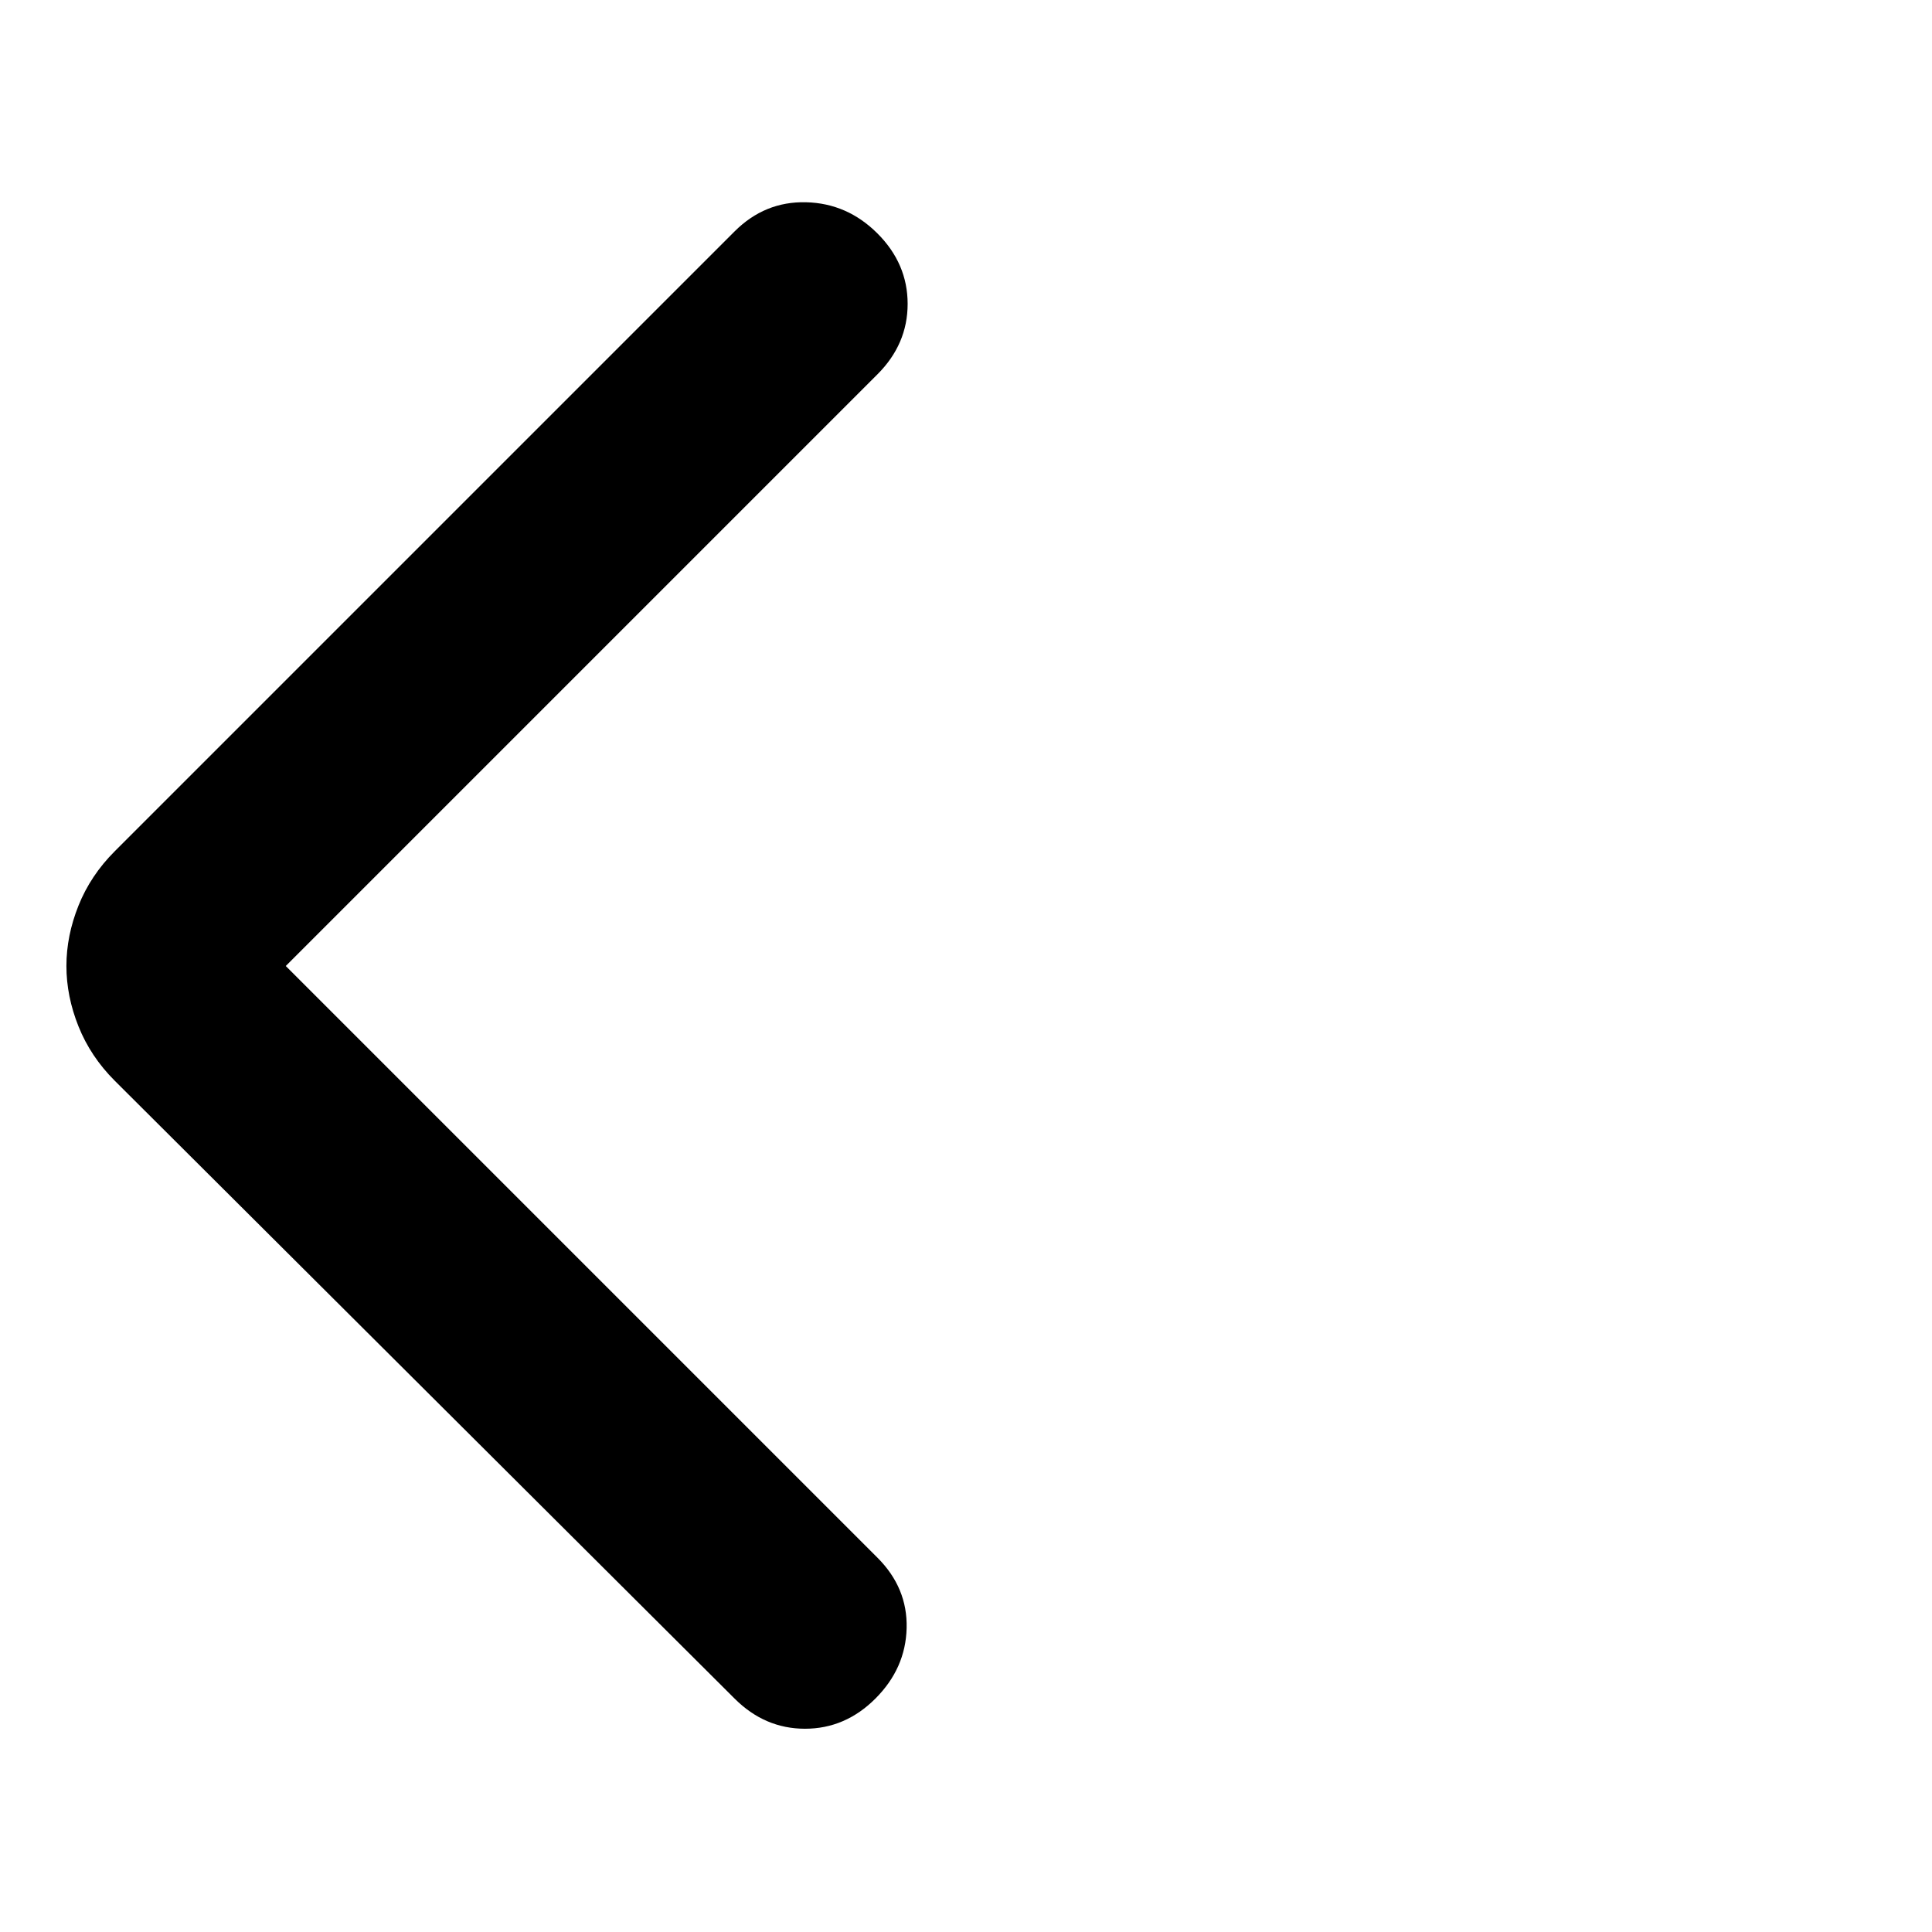
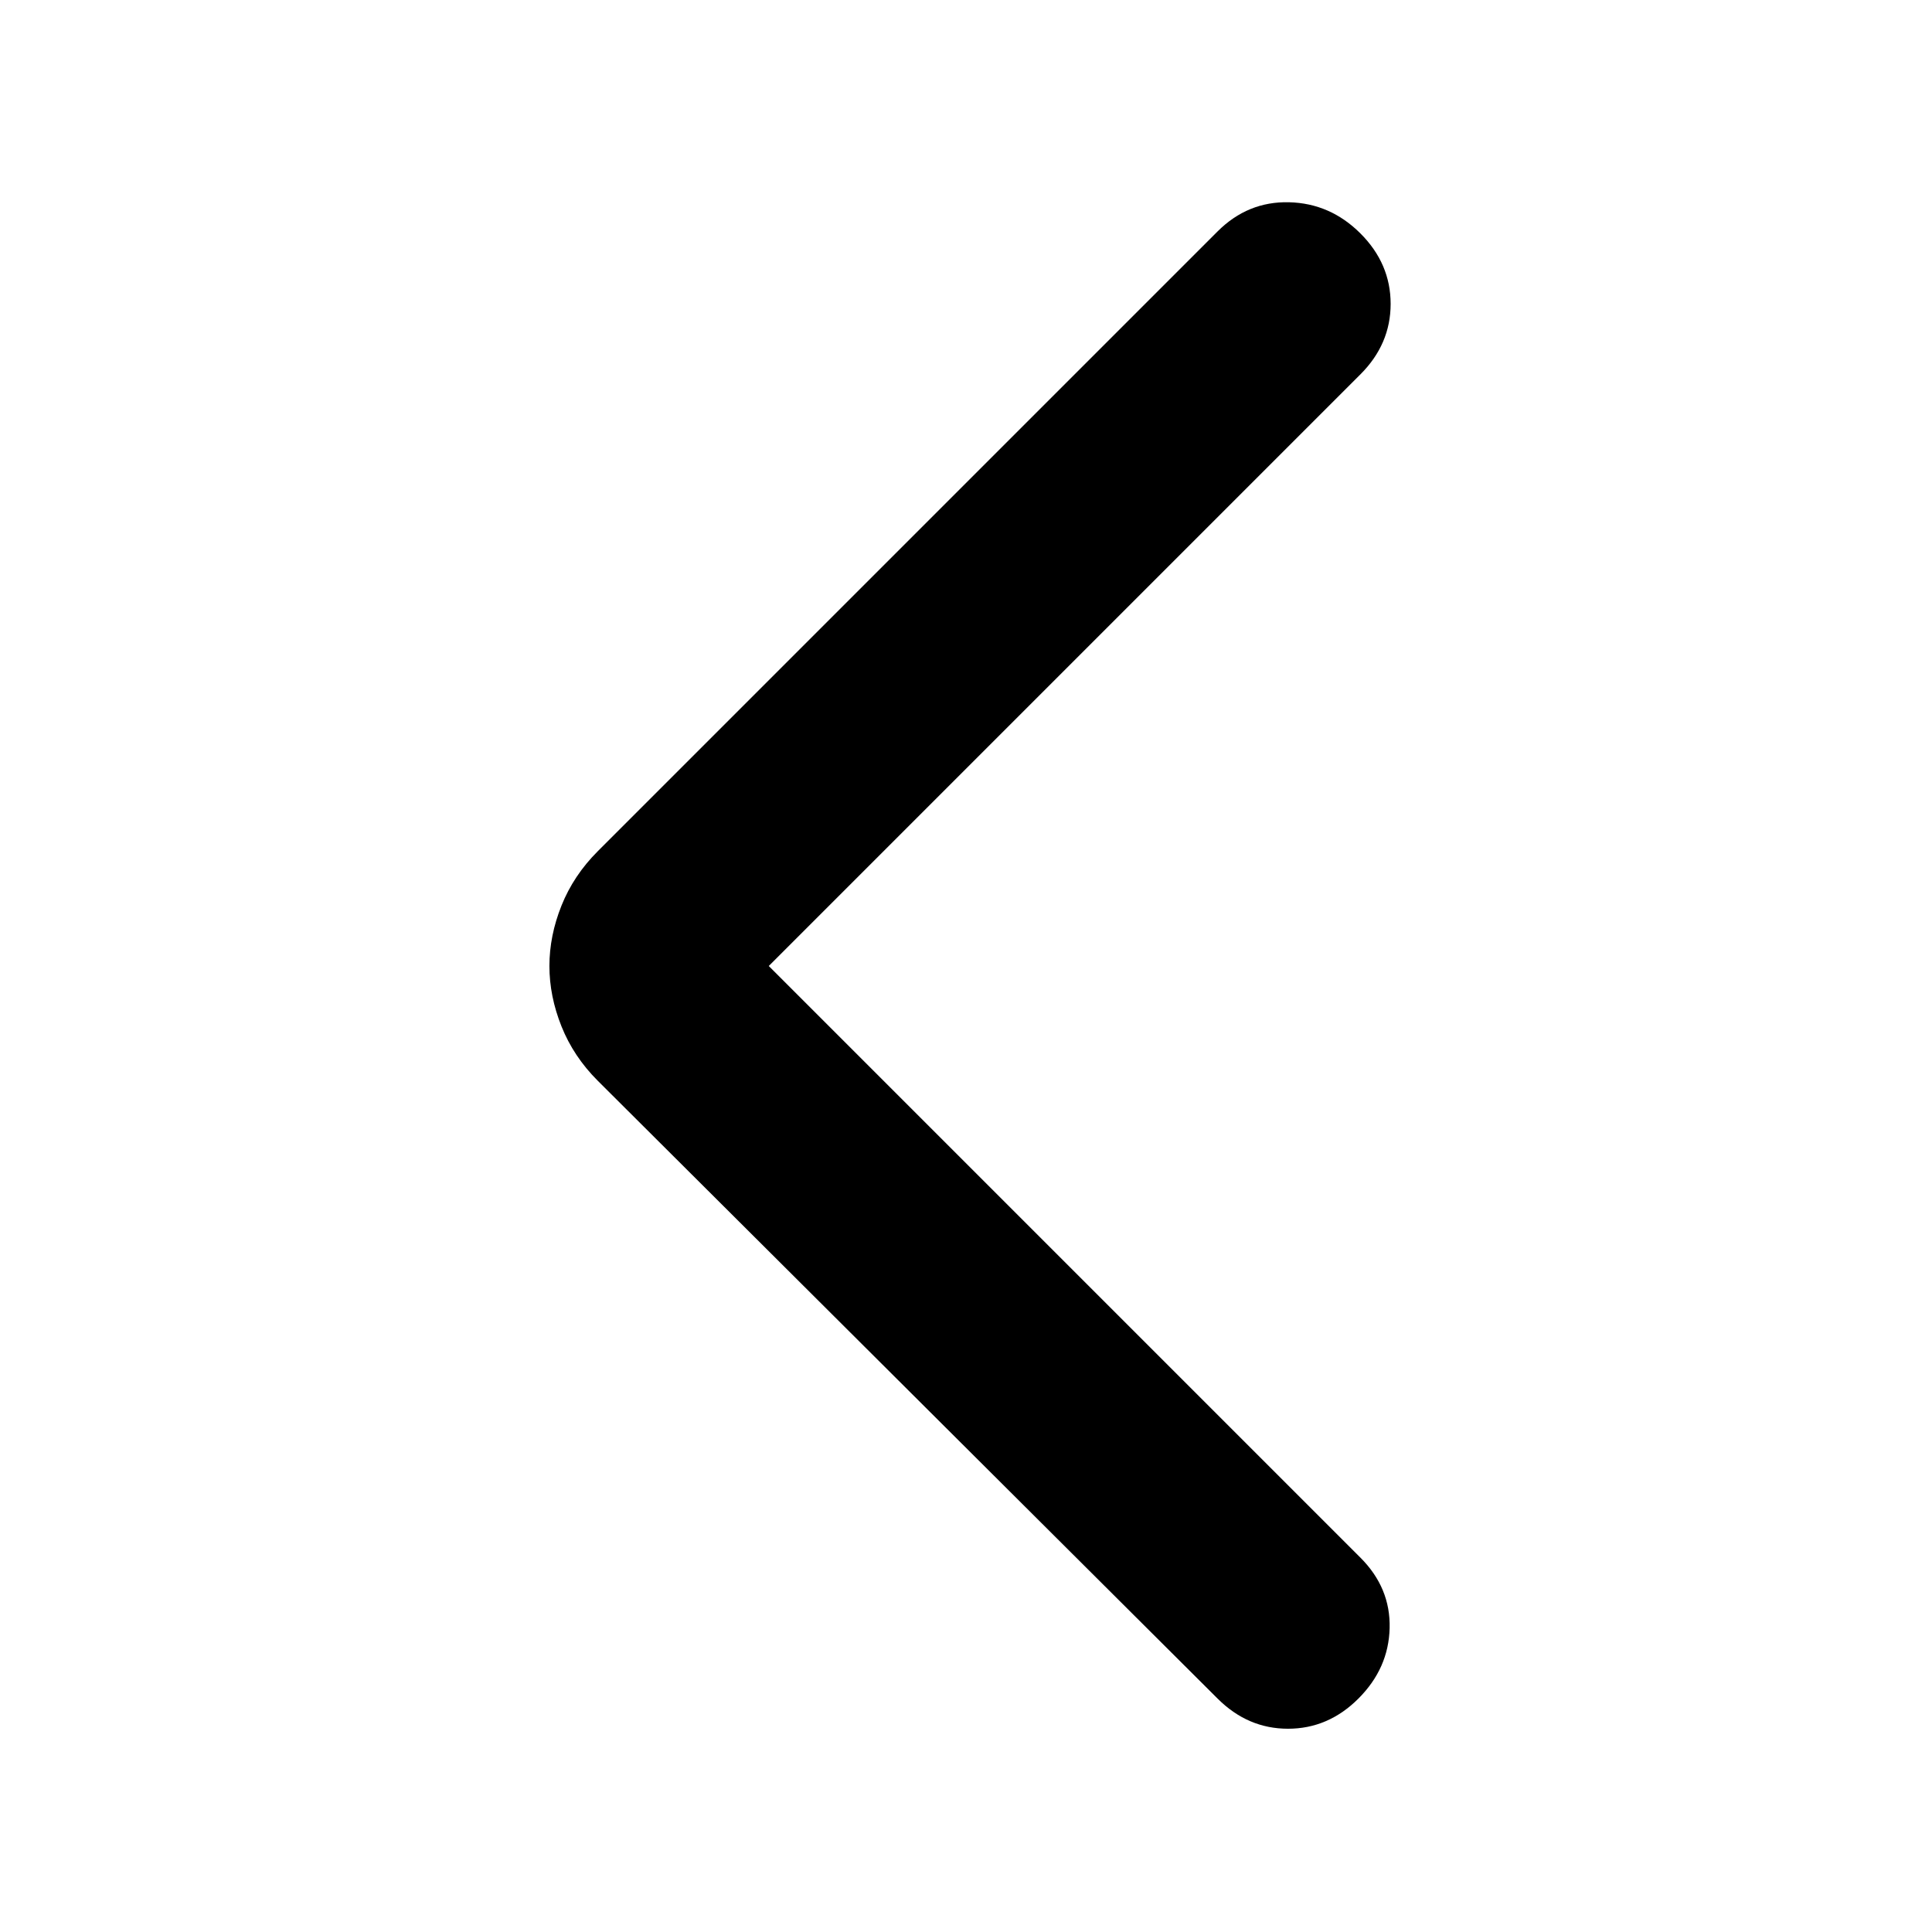
<svg xmlns="http://www.w3.org/2000/svg" height="24" viewBox="0 -960 960 960" width="24">
-   <path d="m142-480 294 294q15 15 14.5 35T435-116q-15 15-35 15t-35-15L57-423q-12-12-18-27t-6-30q0-15 6-30t18-27l308-308q15-15 35.5-14.5T436-844q15 15 15 35t-15 35L142-480Z" fill="currentColor" />
+   <path d="m382-480 294 294q15 15 14.5 35T675-116q-15 15-35 15t-35-15L297-423q-12-12-18-27t-6-30q0-15 6-30t18-27l308-308q15-15 35.5-14.5T676-844q15 15 15 35t-15 35L382-480Z" fill="currentColor" />
</svg>
